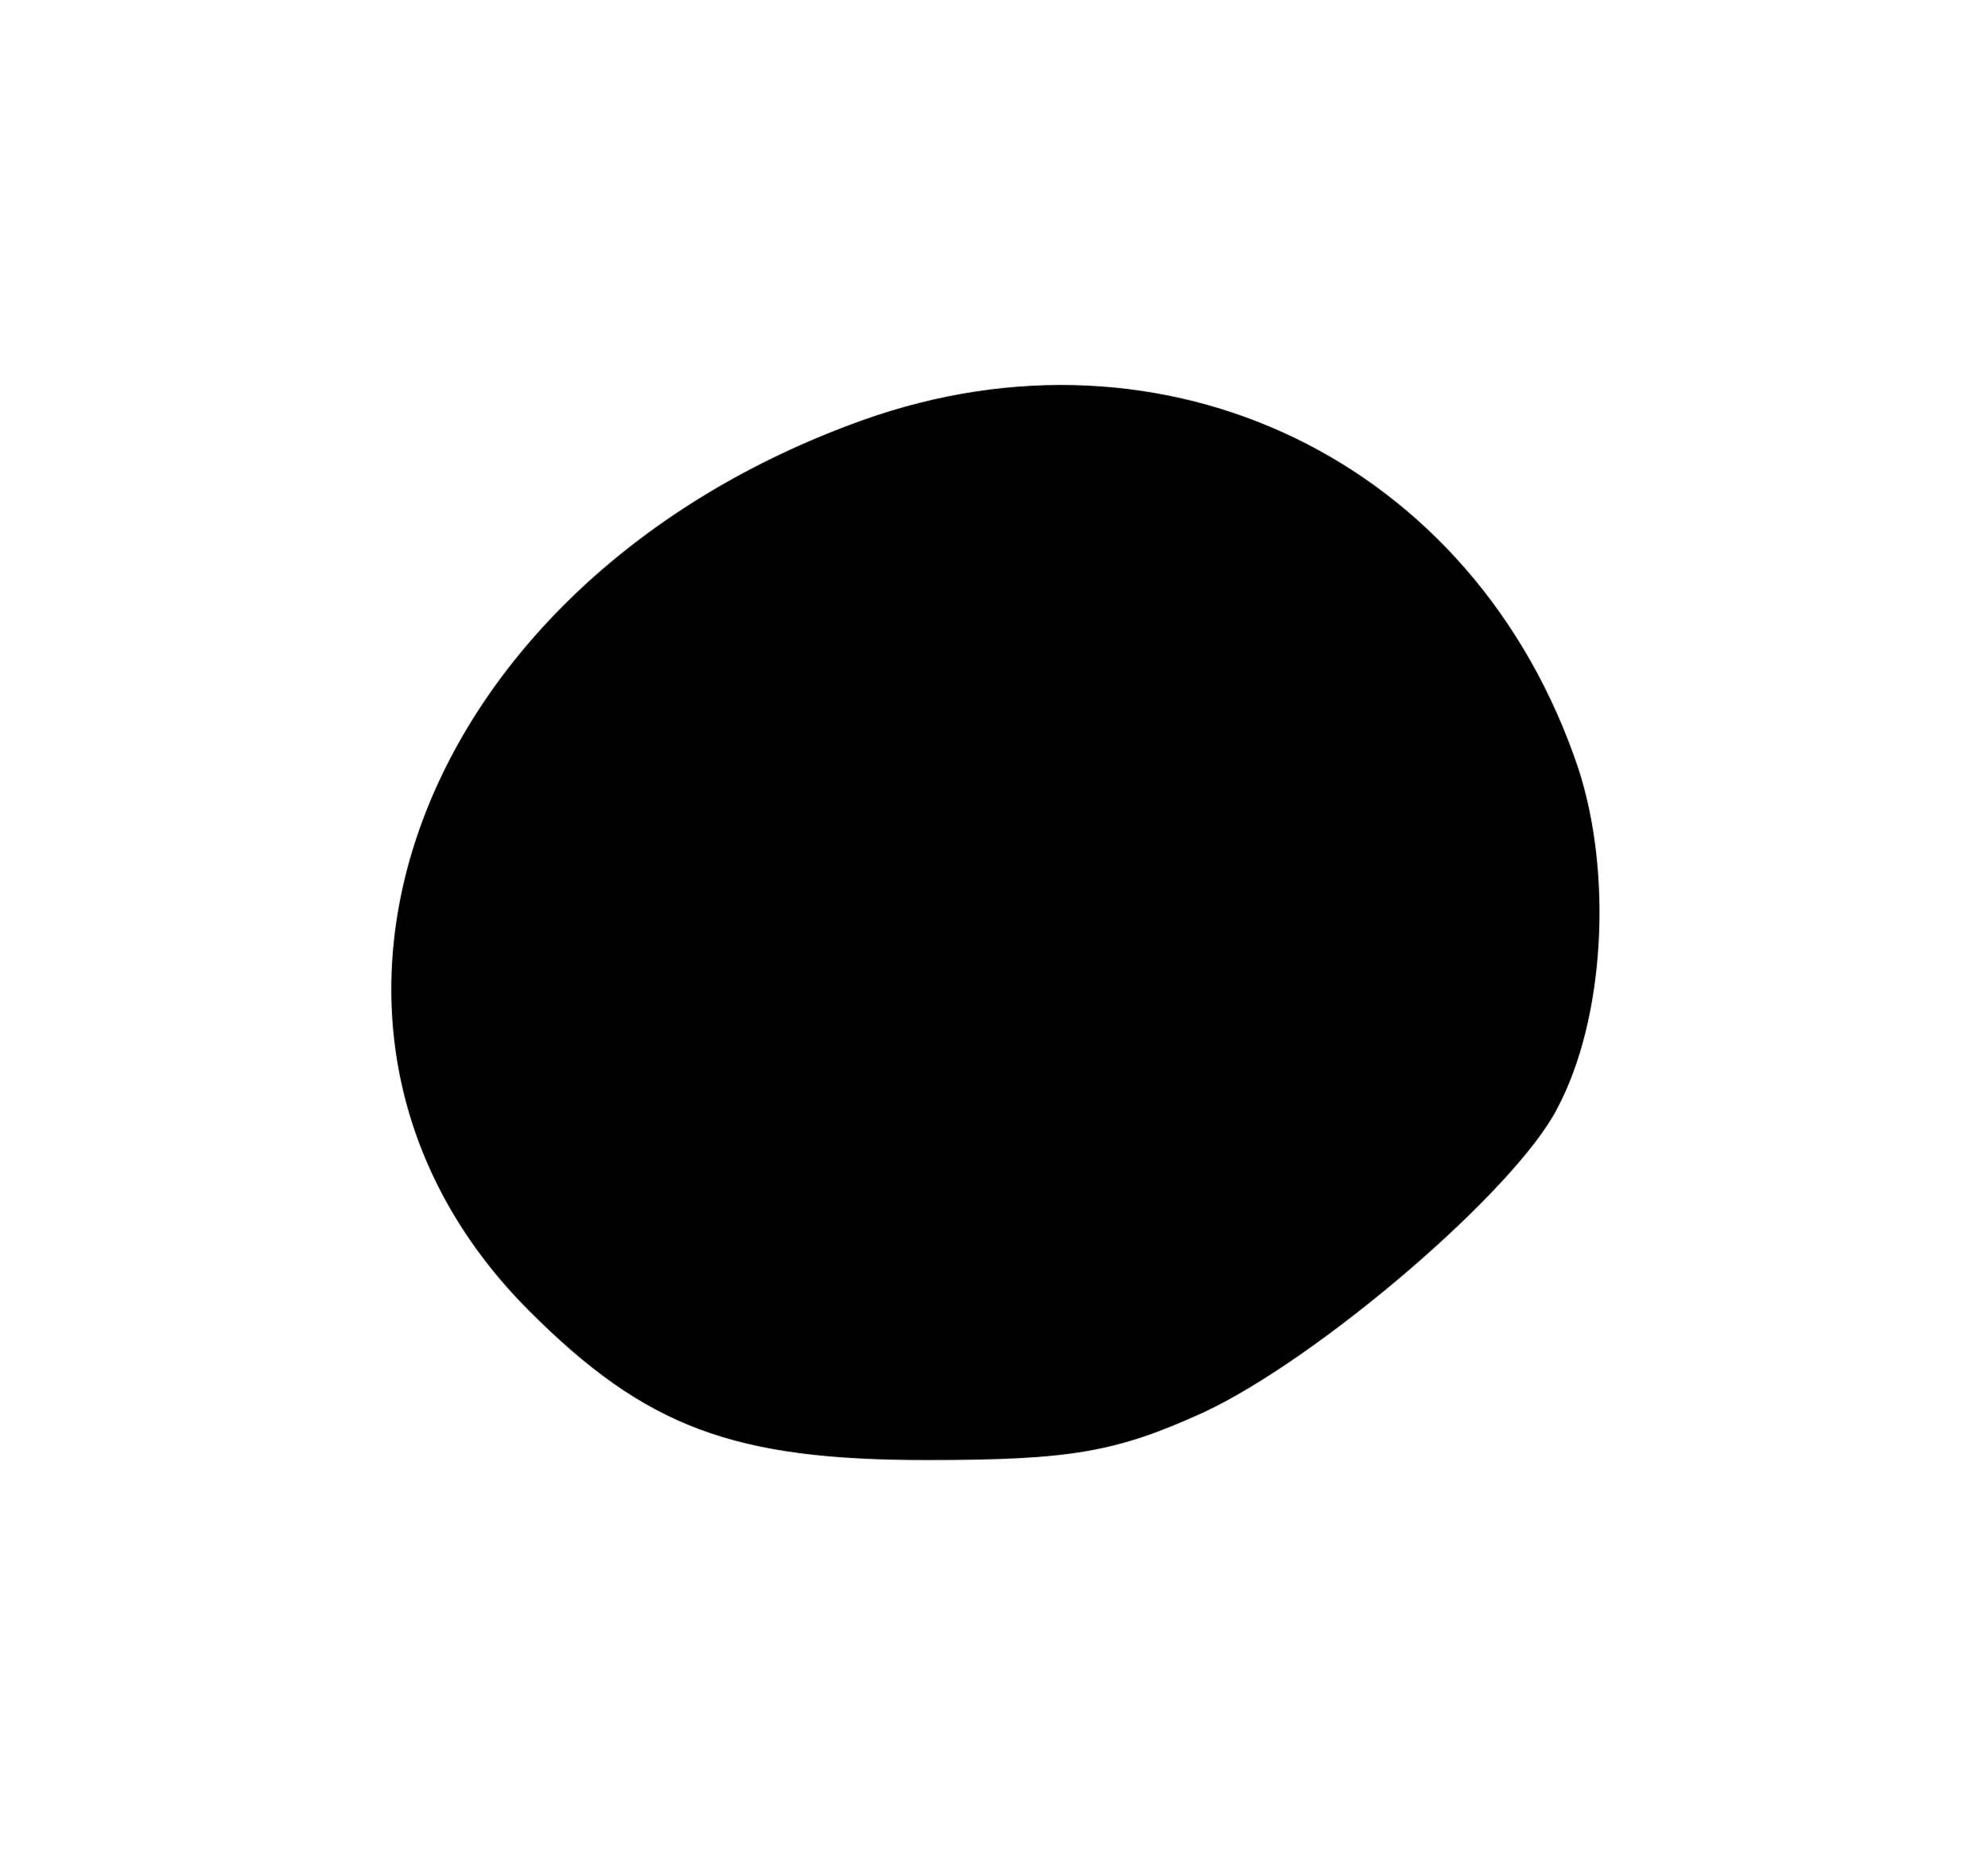
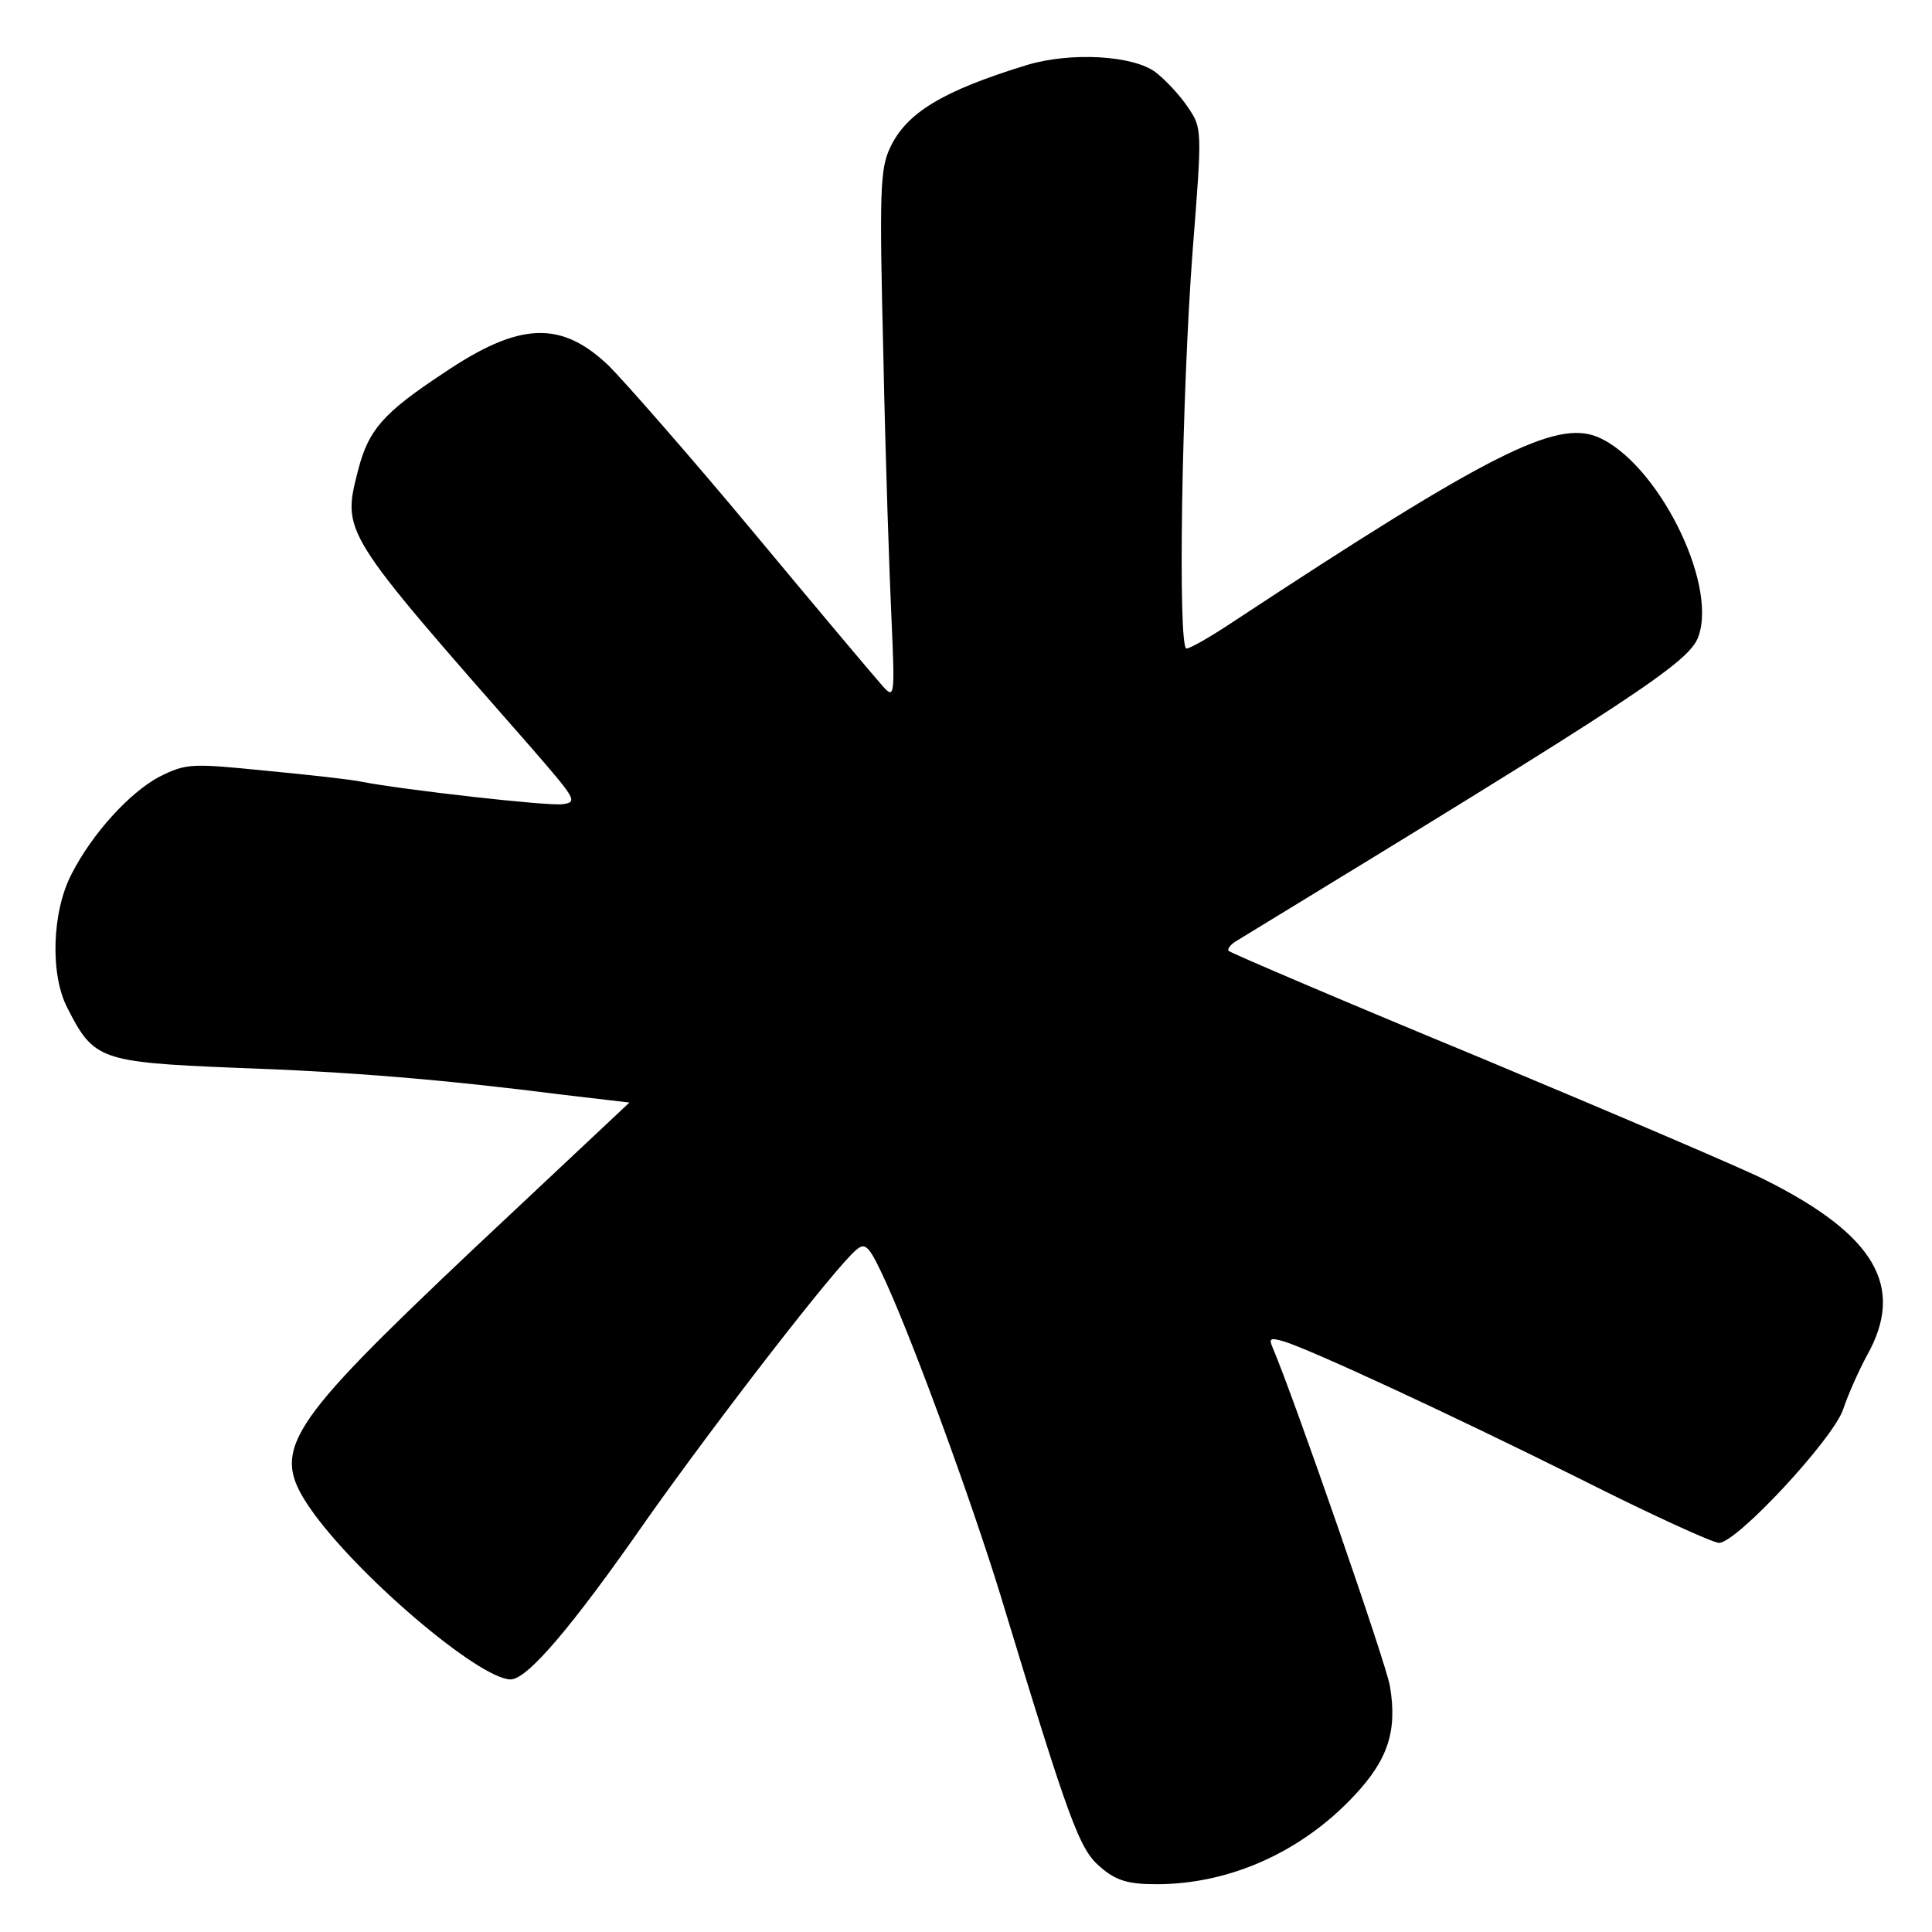
- <svg xmlns="http://www.w3.org/2000/svg" version="1.0" width="104pt" height="97pt" viewBox="0 0 104 97" preserveAspectRatio="xMidYMid meet">
-   <g transform="translate(0,97) scale(0.1,-0.1)" fill="#000000" stroke="none">
-     <path d="M451 750 c-234 -84 -321 -319 -174 -466 61 -61 107 -78 208 -78 75 0 99 4 145 25 60 28 163 116 185 159 25 47 29 123 11 178 -54 161 -216 239 -375 182z" />
+ <svg xmlns="http://www.w3.org/2000/svg" version="1.0" width="283pt" height="283pt" viewBox="0 0 283 283" preserveAspectRatio="xMidYMid meet">
+   <g transform="translate(0,283) scale(0.1,-0.1)" fill="#000000" stroke="none">
+     <path d="M1505 2735 c-124 -38 -177 -70 -201 -121 -15 -31 -16 -65 -10 -307 3 -150 9 -324 12 -387 5 -111 4 -114 -13 -95 -10 11 -95 112 -189 225 -94 113 -190 222 -212 244 -70 67 -131 65 -243 -11 -88 -58 -109 -83 -124 -140 -24 -94 -27 -89 253 -408 65 -75 69 -80 46 -83 -21 -3 -233 21 -295 33 -13 3 -76 10 -139 16 -110 11 -117 11 -157 -9 -43 -23 -98 -83 -128 -142 -29 -55 -32 -148 -6 -197 38 -75 48 -79 243 -87 171 -6 305 -17 486 -40 l94 -11 -229 -215 c-277 -262 -297 -294 -239 -379 67 -97 248 -251 294 -251 24 0 88 74 200 235 104 147 275 368 306 394 14 12 19 7 45 -50 44 -98 125 -321 166 -454 102 -336 116 -374 147 -400 23 -20 41 -25 82 -25 107 0 212 47 289 129 50 53 64 95 53 161 -5 32 -140 421 -171 494 -7 16 -5 17 16 11 41 -13 236 -103 433 -201 103 -52 195 -94 204 -94 26 0 168 153 182 196 7 21 23 57 35 79 56 100 12 176 -150 257 -27 14 -214 94 -415 178 -201 83 -367 154 -370 157 -3 2 2 9 10 14 587 358 665 409 678 447 28 80 -62 256 -148 292 -61 25 -159 -24 -534 -271 -33 -22 -63 -39 -68 -39 -13 0 -7 371 9 583 14 178 14 179 -7 210 -12 18 -33 40 -47 51 -33 25 -124 30 -188 11z" />
  </g>
</svg>
